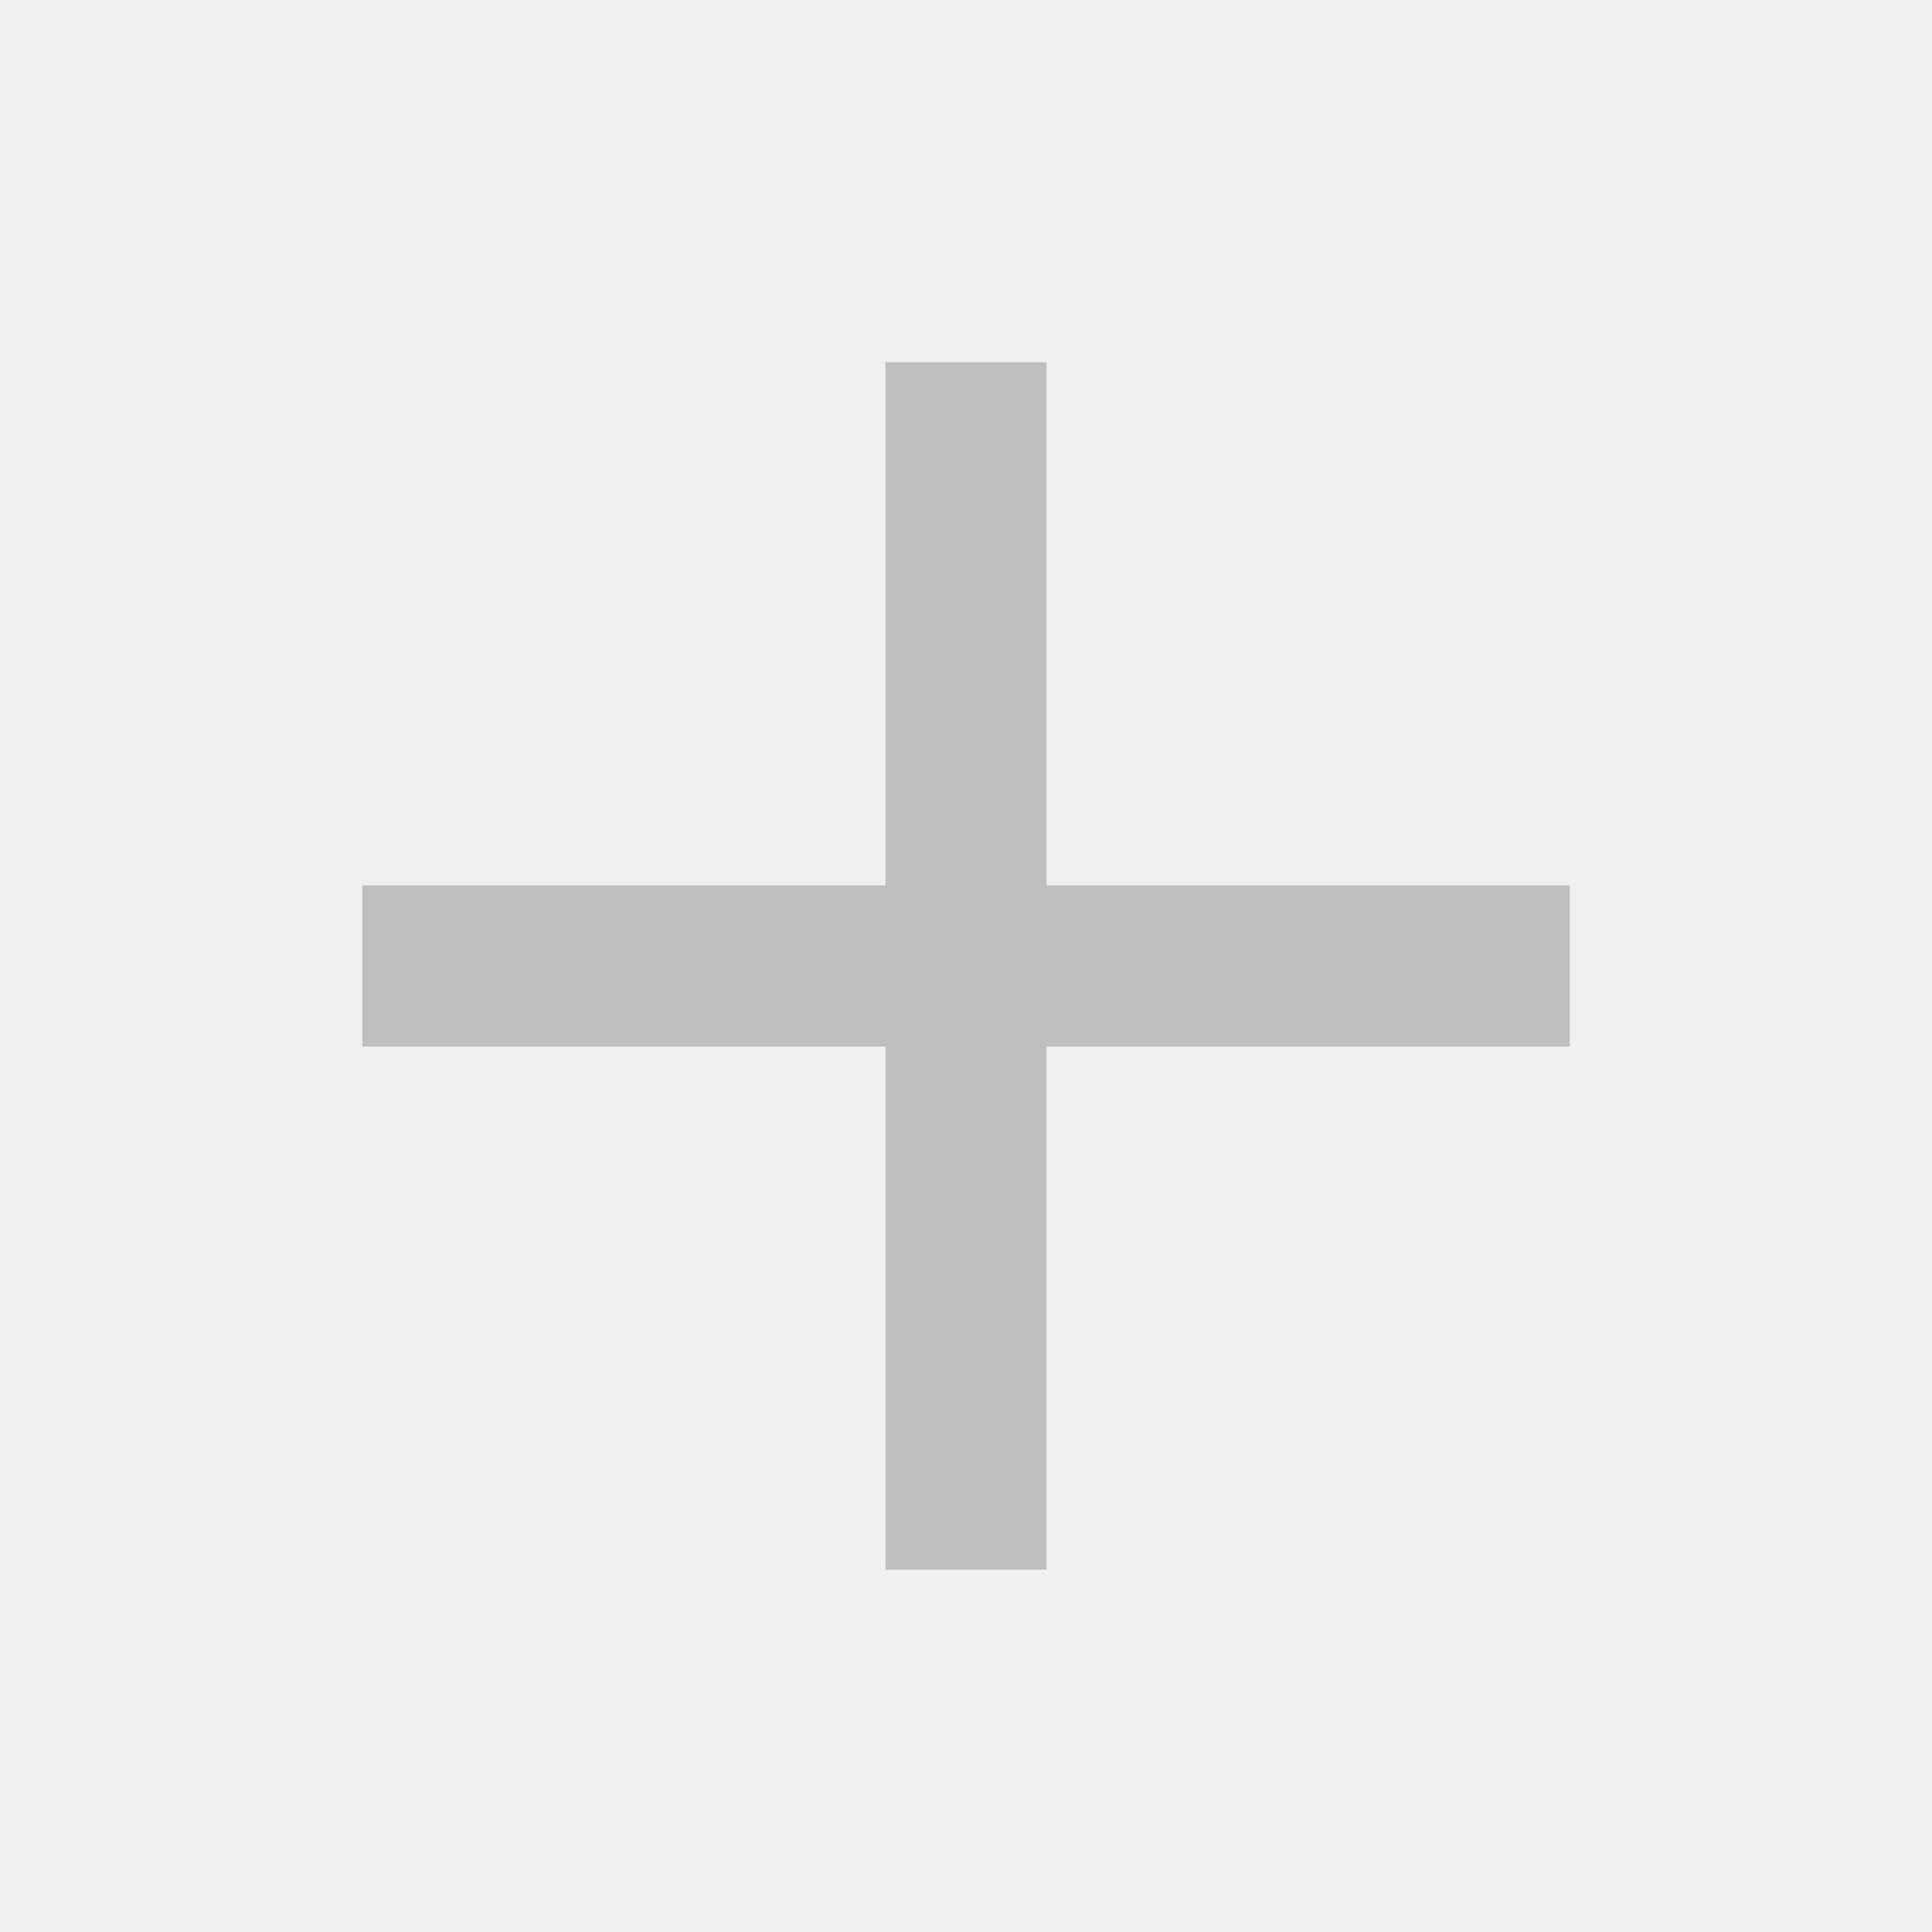
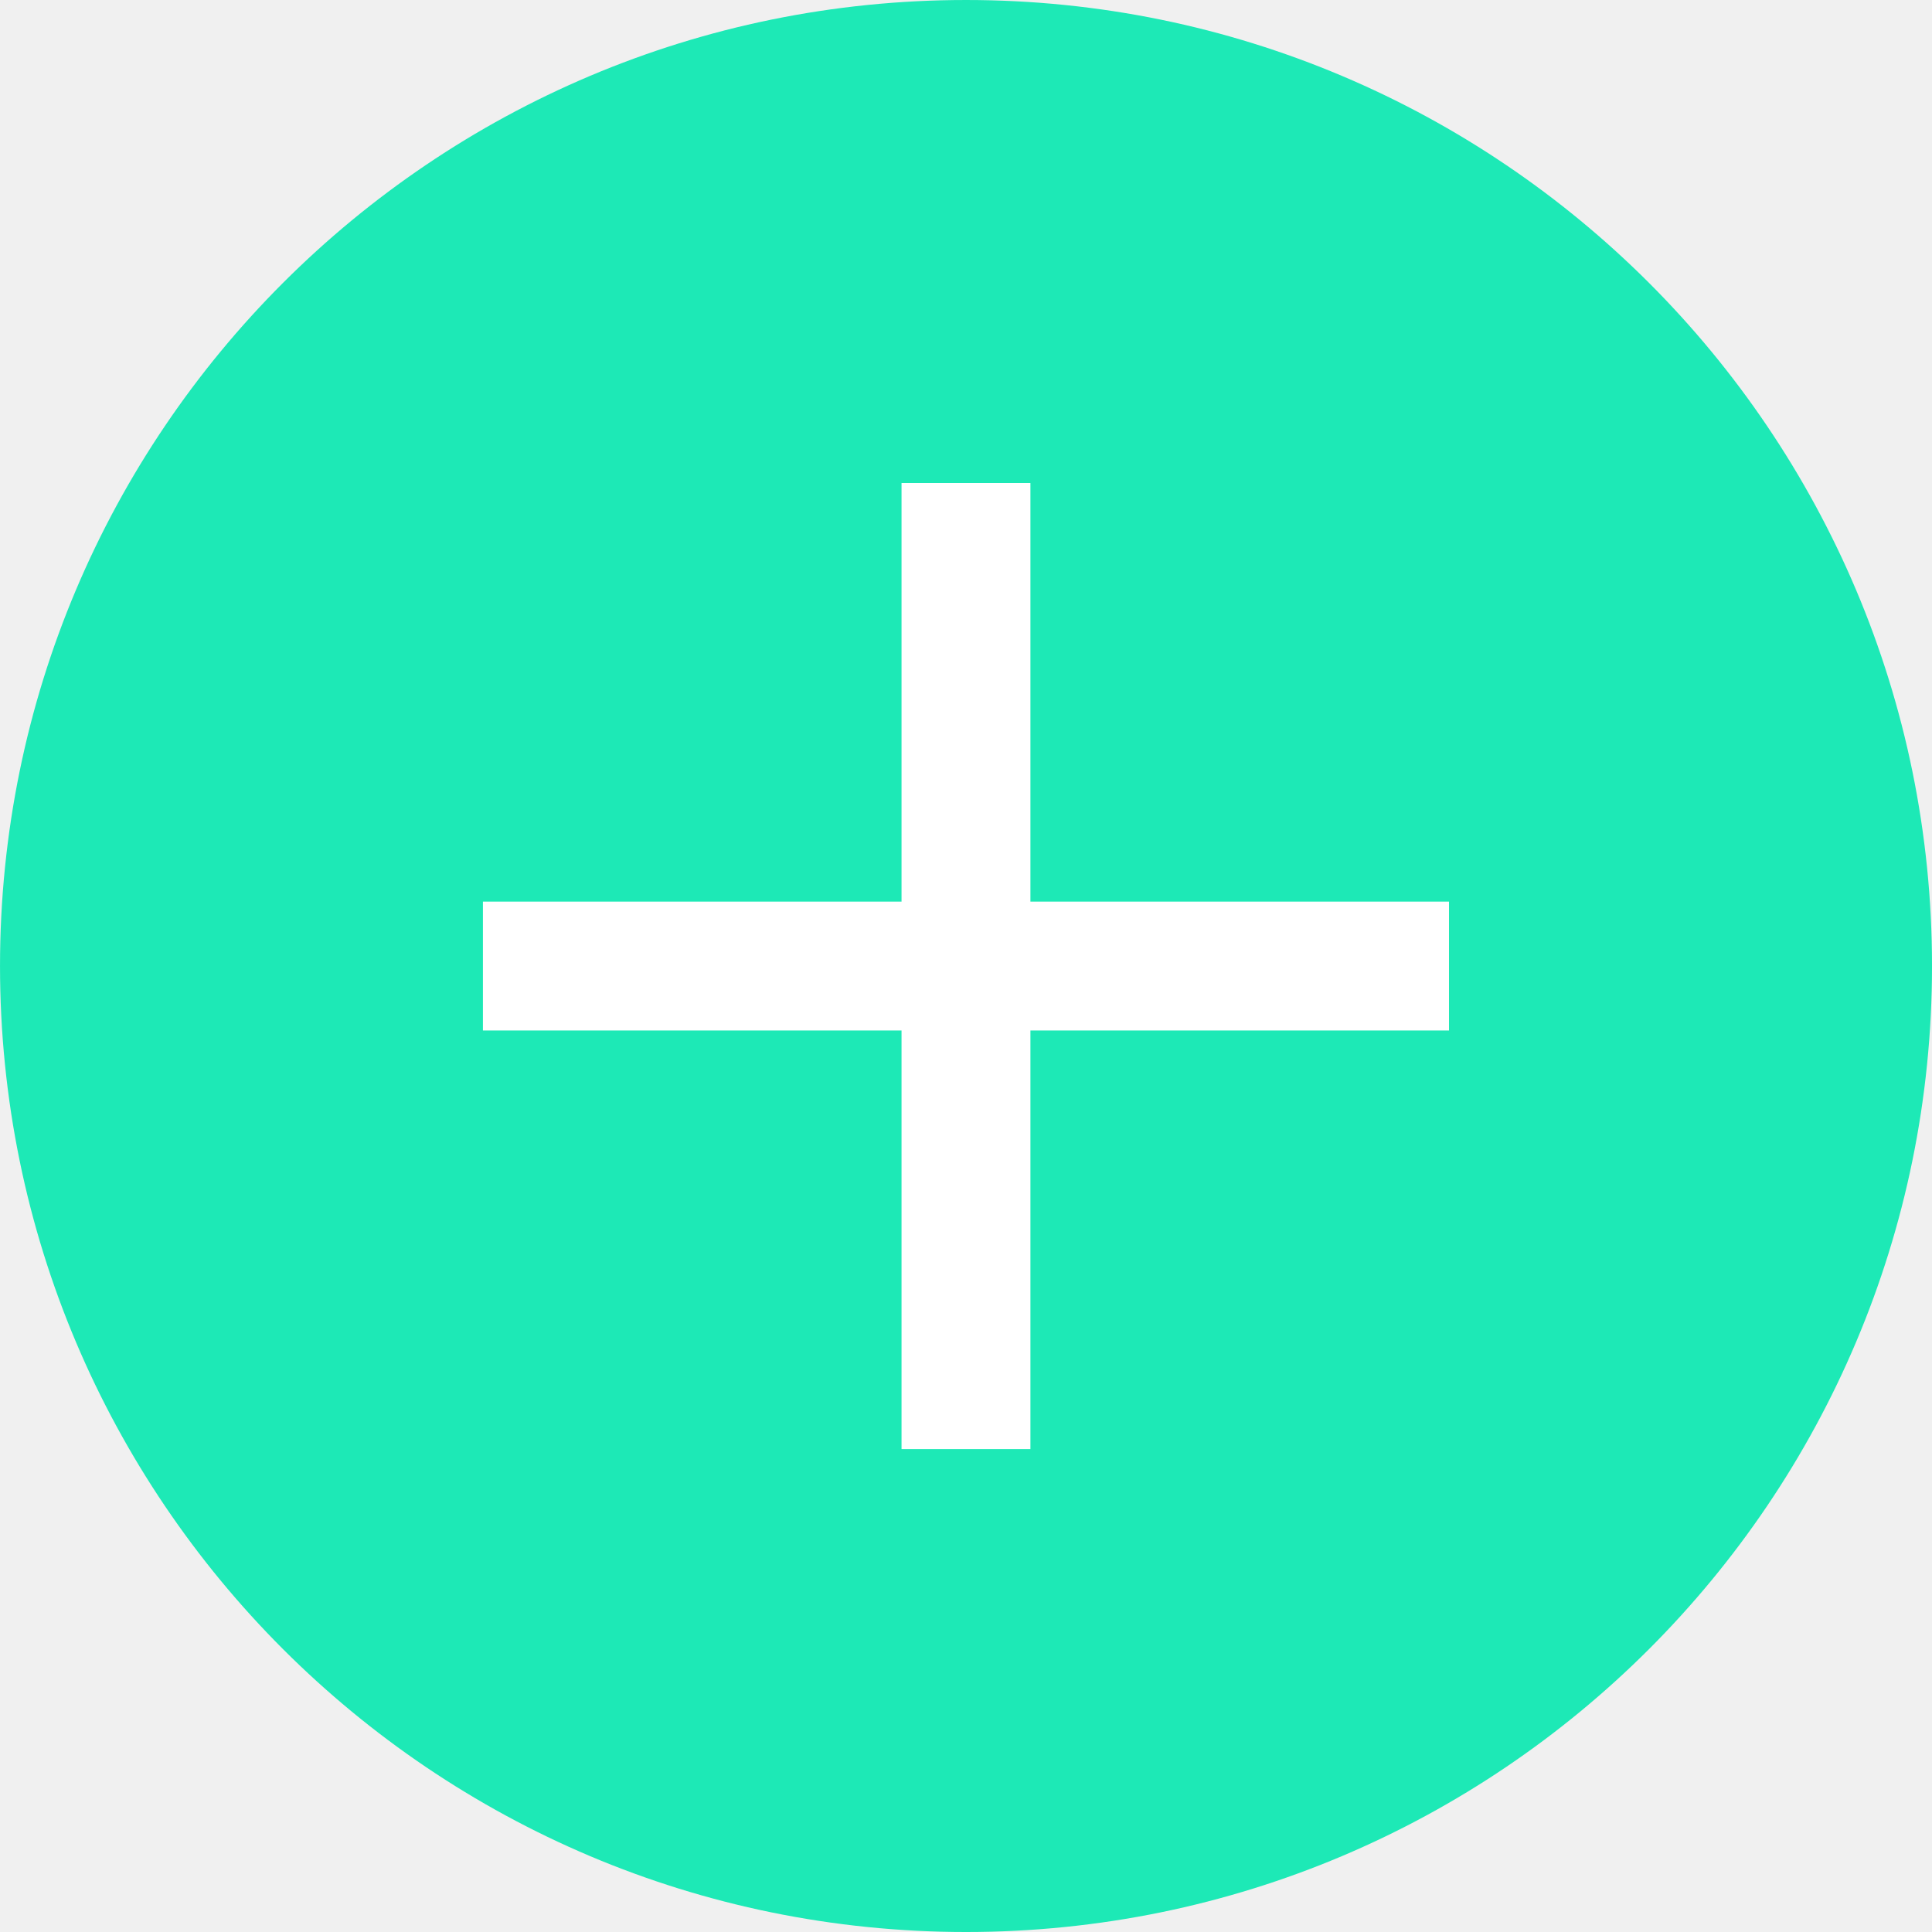
- <svg xmlns="http://www.w3.org/2000/svg" width="16" height="16" id="svg12430" version="1.1">
+ <svg xmlns="http://www.w3.org/2000/svg" width="24" height="24" id="svg12430" version="1.1">
  <defs id="defs12432" />
-   <g id="layer1" transform="translate(0,-1036.362)">
+   <g id="layer1" transform="translate(0,-1028.362)">
    <g style="display:inline" transform="translate(-141.9998,638.3711)" id="g14642-3-0">
-       <path style="fill:#bfbfbf;fill-opacity:1;fill-rule:evenodd;stroke:#000000;stroke-width:0;stroke-linecap:butt;stroke-linejoin:miter;stroke-miterlimit:4;stroke-opacity:1" d="m 149.333,400.991 0,4.333 -4.333,0 0,1.334 4.333,0 0,4.333 1.334,0 0,-4.333 4.333,0 0,-1.334 -4.333,0 0,-4.333 z" id="rect3757" />
+       <circle cy="401.991" cx="154" style="fill:#1de9b6;fill-opacity:1;stroke:none" id="path3757" r="12" />
+       <path style="fill:#ffffff;fill-opacity:1;fill-rule:evenodd;stroke:#000000;stroke-width:0;stroke-linecap:butt;stroke-linejoin:miter;stroke-miterlimit:4;stroke-opacity:1" d="m 153.199,395.991 0,5.2 -5.2,0 0,1.601 5.2,0 0,5.2 1.601,0 0,-5.2 5.2,0 0,-1.601 -5.2,0 0,-5.2 z" id="rect3757" />
      <rect style="fill:none;stroke:none" id="rect3620-5-4" width="15.982" height="16" x="142" y="398" rx="0" ry="0" />
    </g>
  </g>
</svg>
